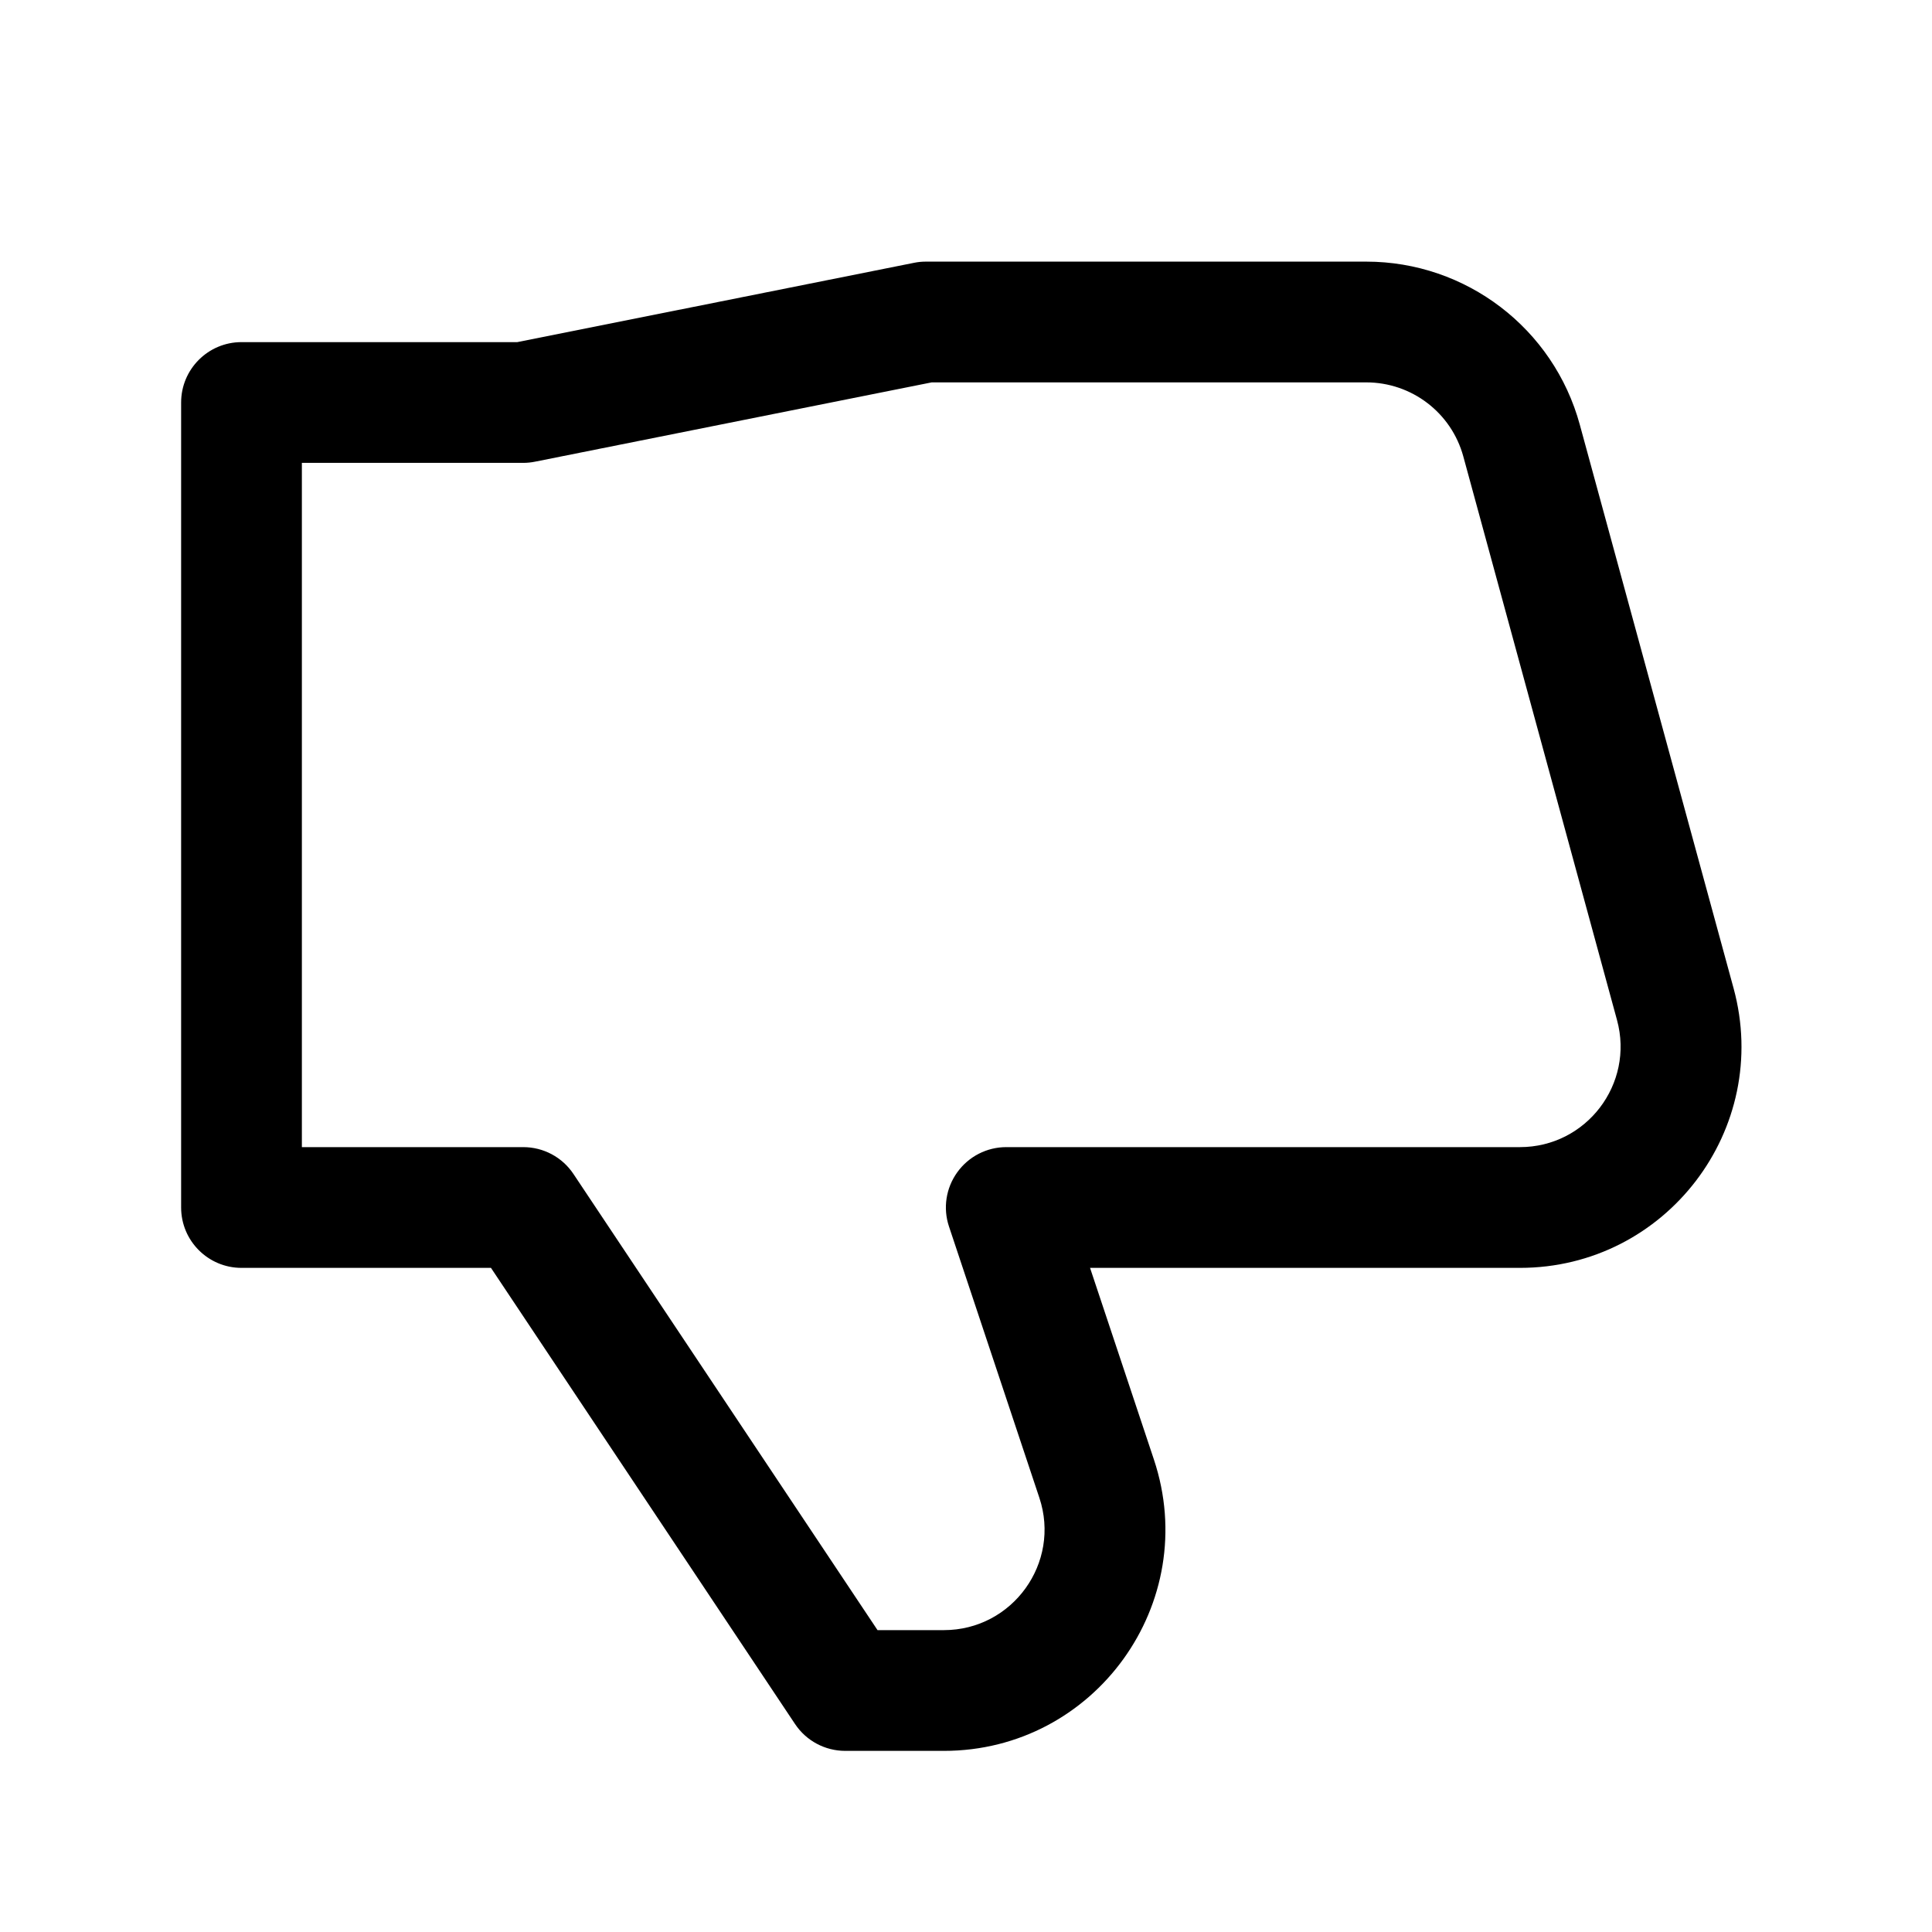
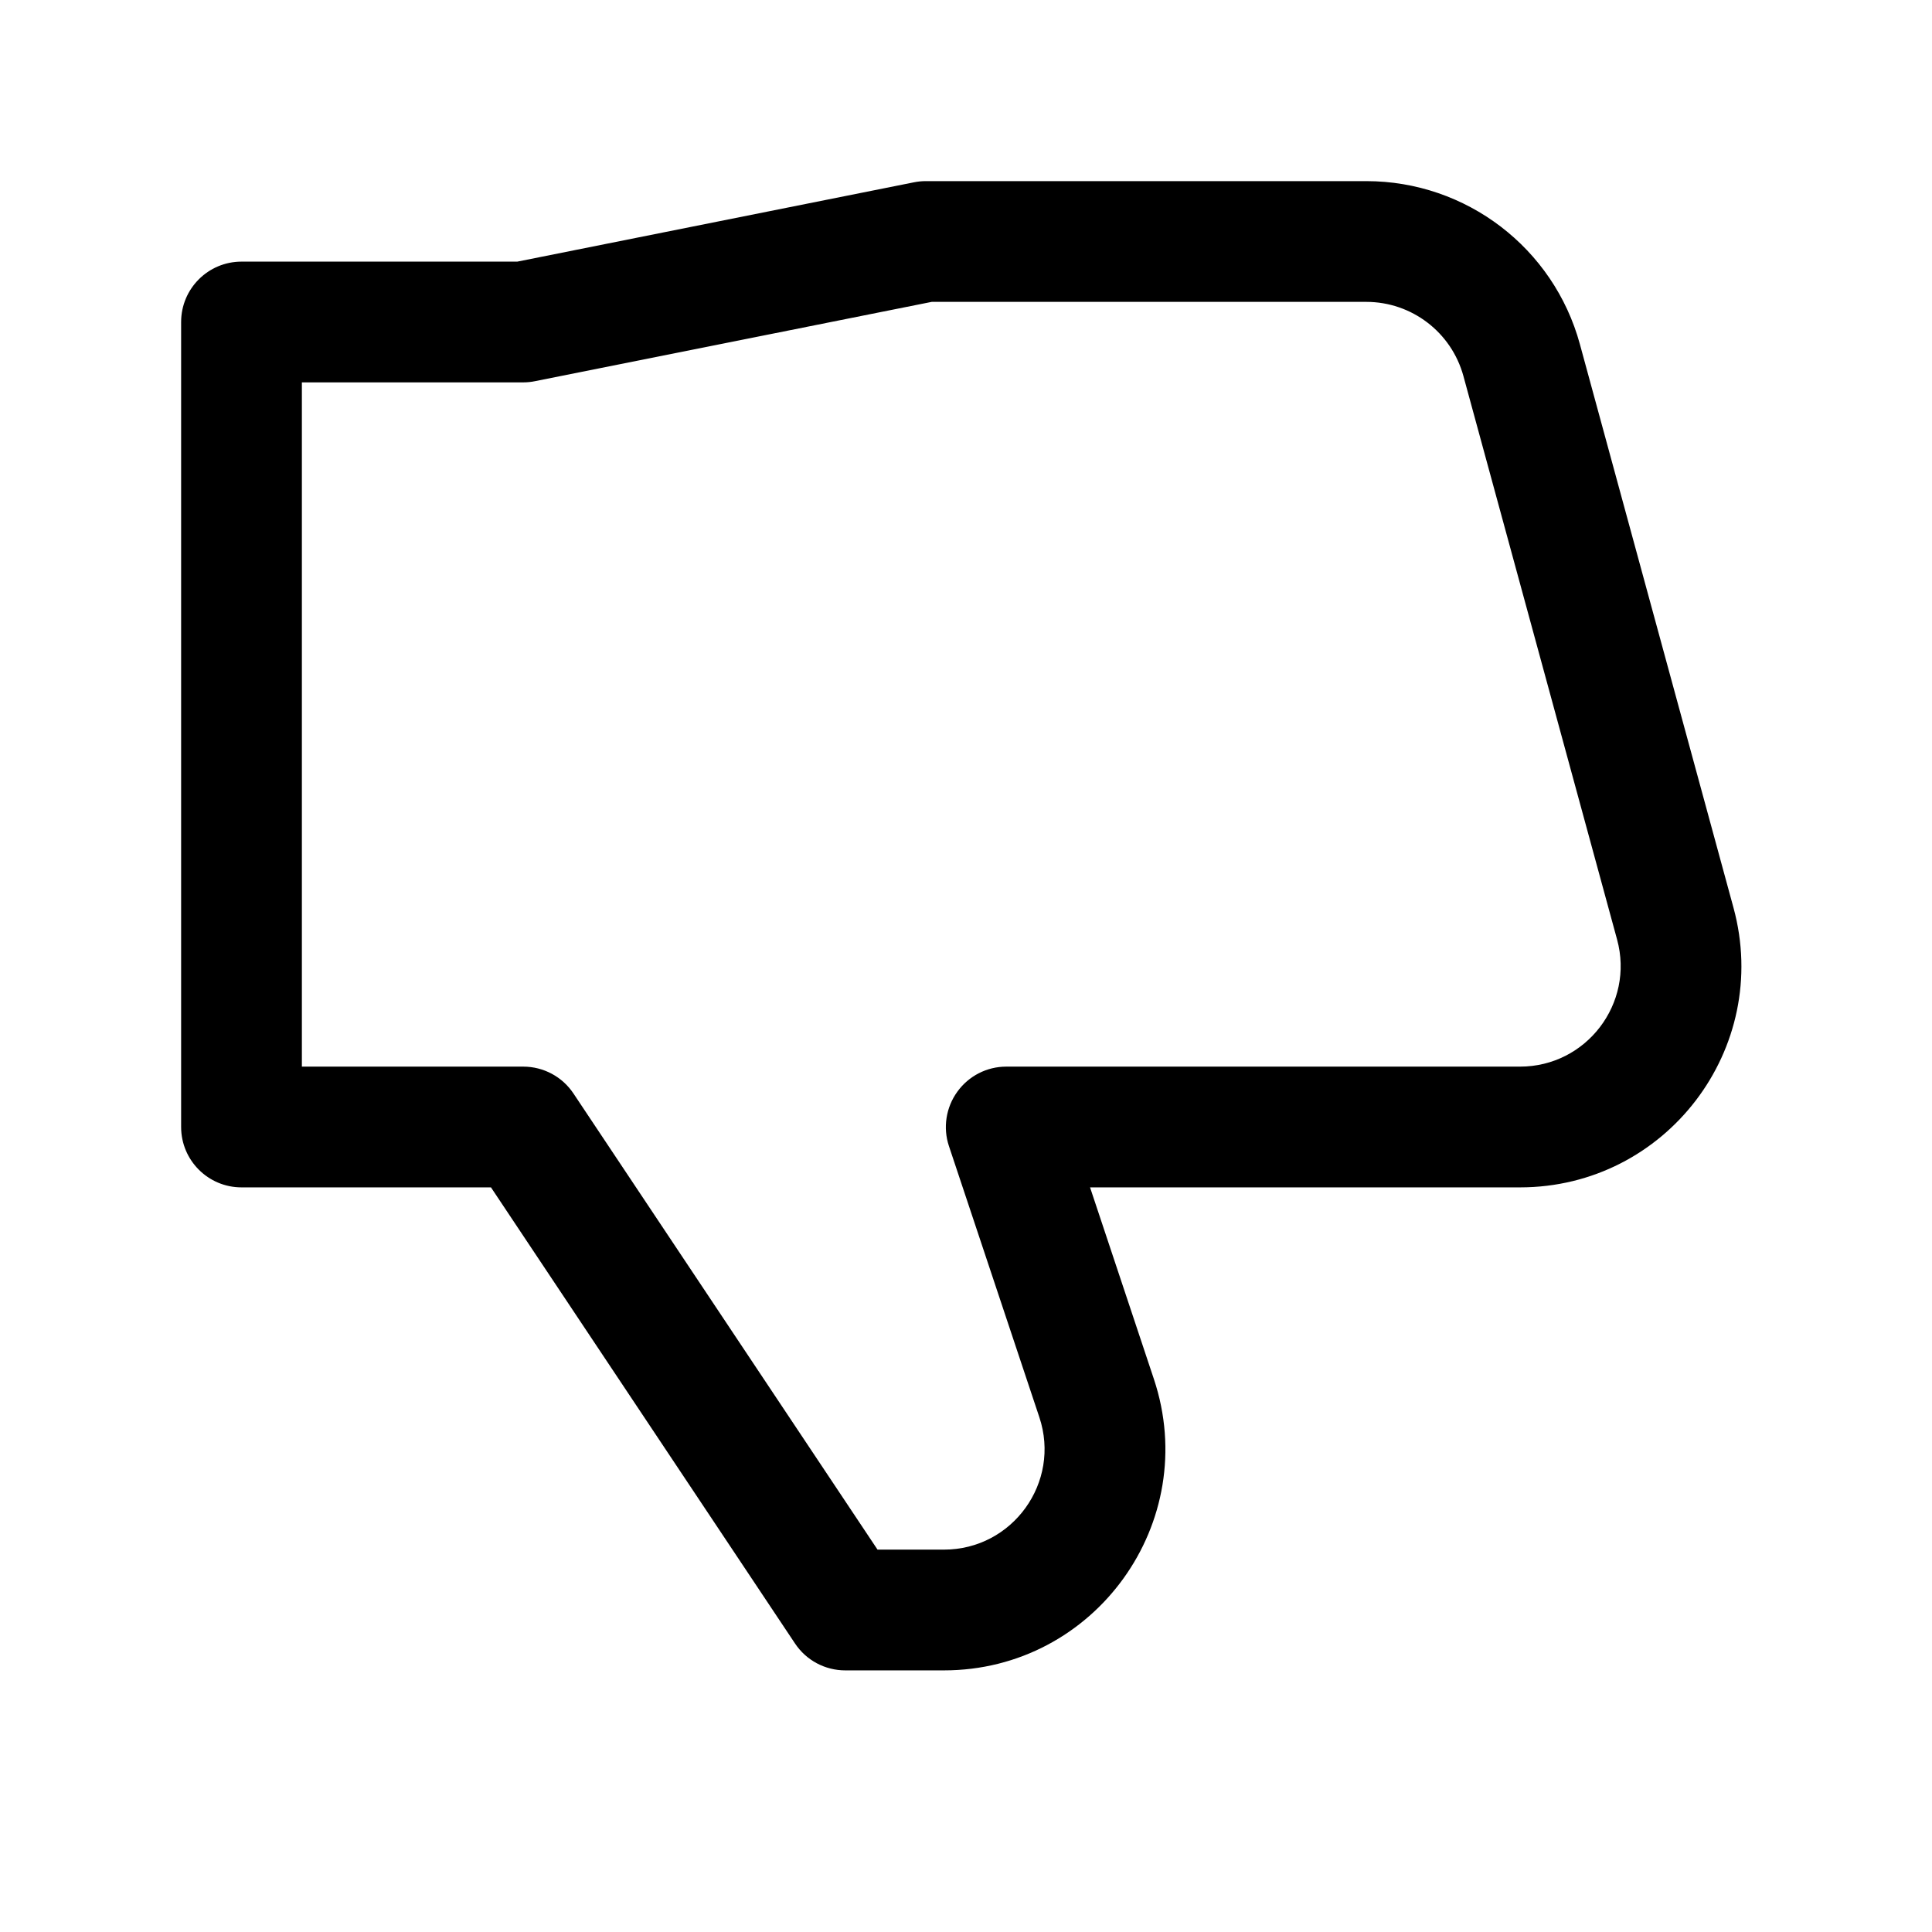
<svg xmlns="http://www.w3.org/2000/svg" width="1em" height="1em" viewBox="0 0 24 24" fill="none">
-   <path fill-rule="evenodd" clip-rule="evenodd" d="M11.353 3.265C11.401 3.255 11.451 3.25 11.5 3.25H16.972C18.212 3.25 19.299 4.08 19.625 5.276L21.535 12.276C22.012 14.026 20.695 15.75 18.881 15.75H13.541L14.334 18.13C14.928 19.911 13.602 21.75 11.725 21.75H10.5C10.249 21.75 10.015 21.625 9.876 21.416L6.099 15.75H3C2.586 15.75 2.25 15.414 2.25 15V5C2.25 4.586 2.586 4.25 3 4.25H6.426L11.353 3.265ZM11.574 4.75L6.647 5.735C6.599 5.745 6.549 5.75 6.5 5.75H3.75V14.25H6.5C6.751 14.25 6.985 14.375 7.124 14.584L10.901 20.25H11.725C12.578 20.25 13.181 19.414 12.911 18.605L11.789 15.237C11.712 15.008 11.751 14.757 11.892 14.562C12.033 14.366 12.259 14.25 12.5 14.25H18.881C19.706 14.25 20.304 13.466 20.087 12.671L18.178 5.671C18.03 5.127 17.536 4.75 16.972 4.75H11.574Z" fill="currentColor" />
+   <path d="M16.973 2.25C18.213 2.25 19.3 3.08 19.626 4.276L21.534 11.276C22.011 13.026 20.695 14.75 18.882 14.75H13.541L14.334 17.131C14.927 18.911 13.602 20.75 11.726 20.75H10.5C10.249 20.75 10.015 20.625 9.876 20.416L6.099 14.75H3C2.586 14.75 2.25 14.414 2.25 14V4C2.25 3.586 2.586 3.25 3 3.25H6.426L11.352 2.265C11.401 2.255 11.451 2.25 11.5 2.25H16.973ZM6.647 4.735C6.599 4.745 6.549 4.75 6.5 4.75H3.75V13.25H6.5C6.751 13.25 6.985 13.375 7.124 13.584L10.901 19.25H11.726C12.579 19.25 13.181 18.414 12.911 17.605L11.788 14.237C11.712 14.009 11.751 13.757 11.892 13.562C12.033 13.366 12.259 13.25 12.5 13.25H18.882C19.706 13.25 20.305 12.466 20.088 11.671L18.179 4.671C18.03 4.127 17.536 3.75 16.973 3.75H11.574L6.647 4.735Z" fill="currentColor" />
</svg>
